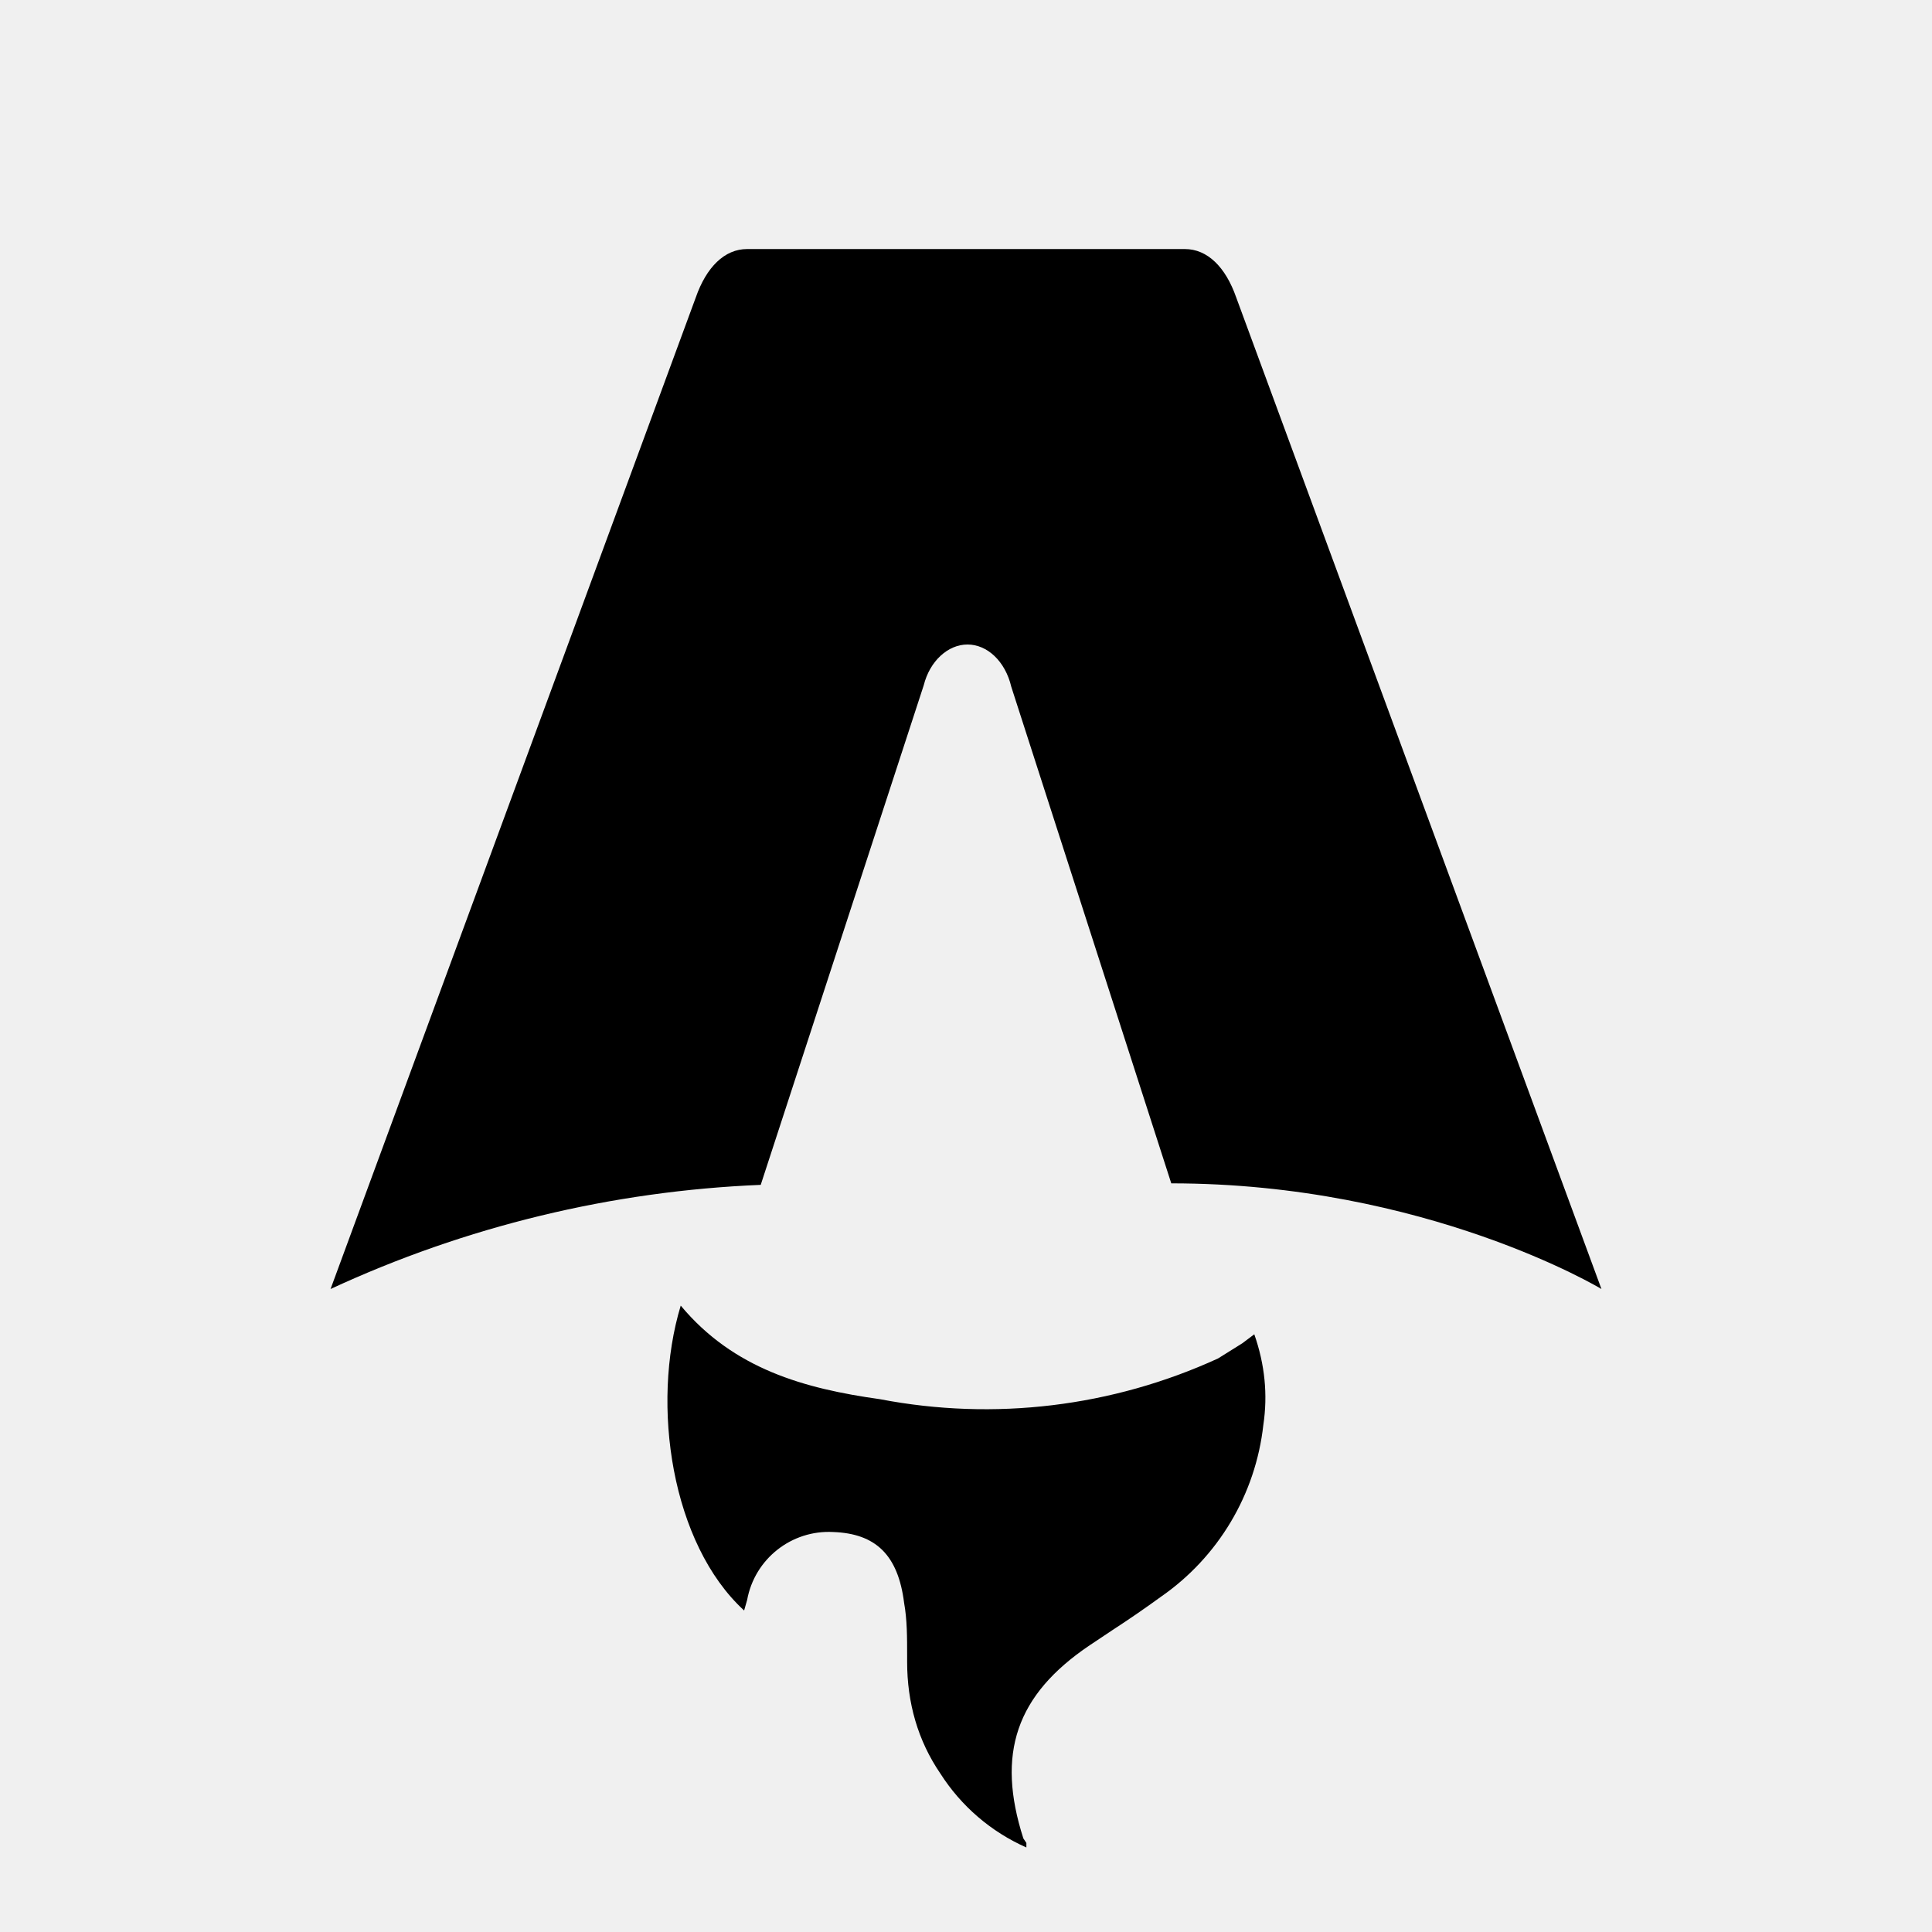
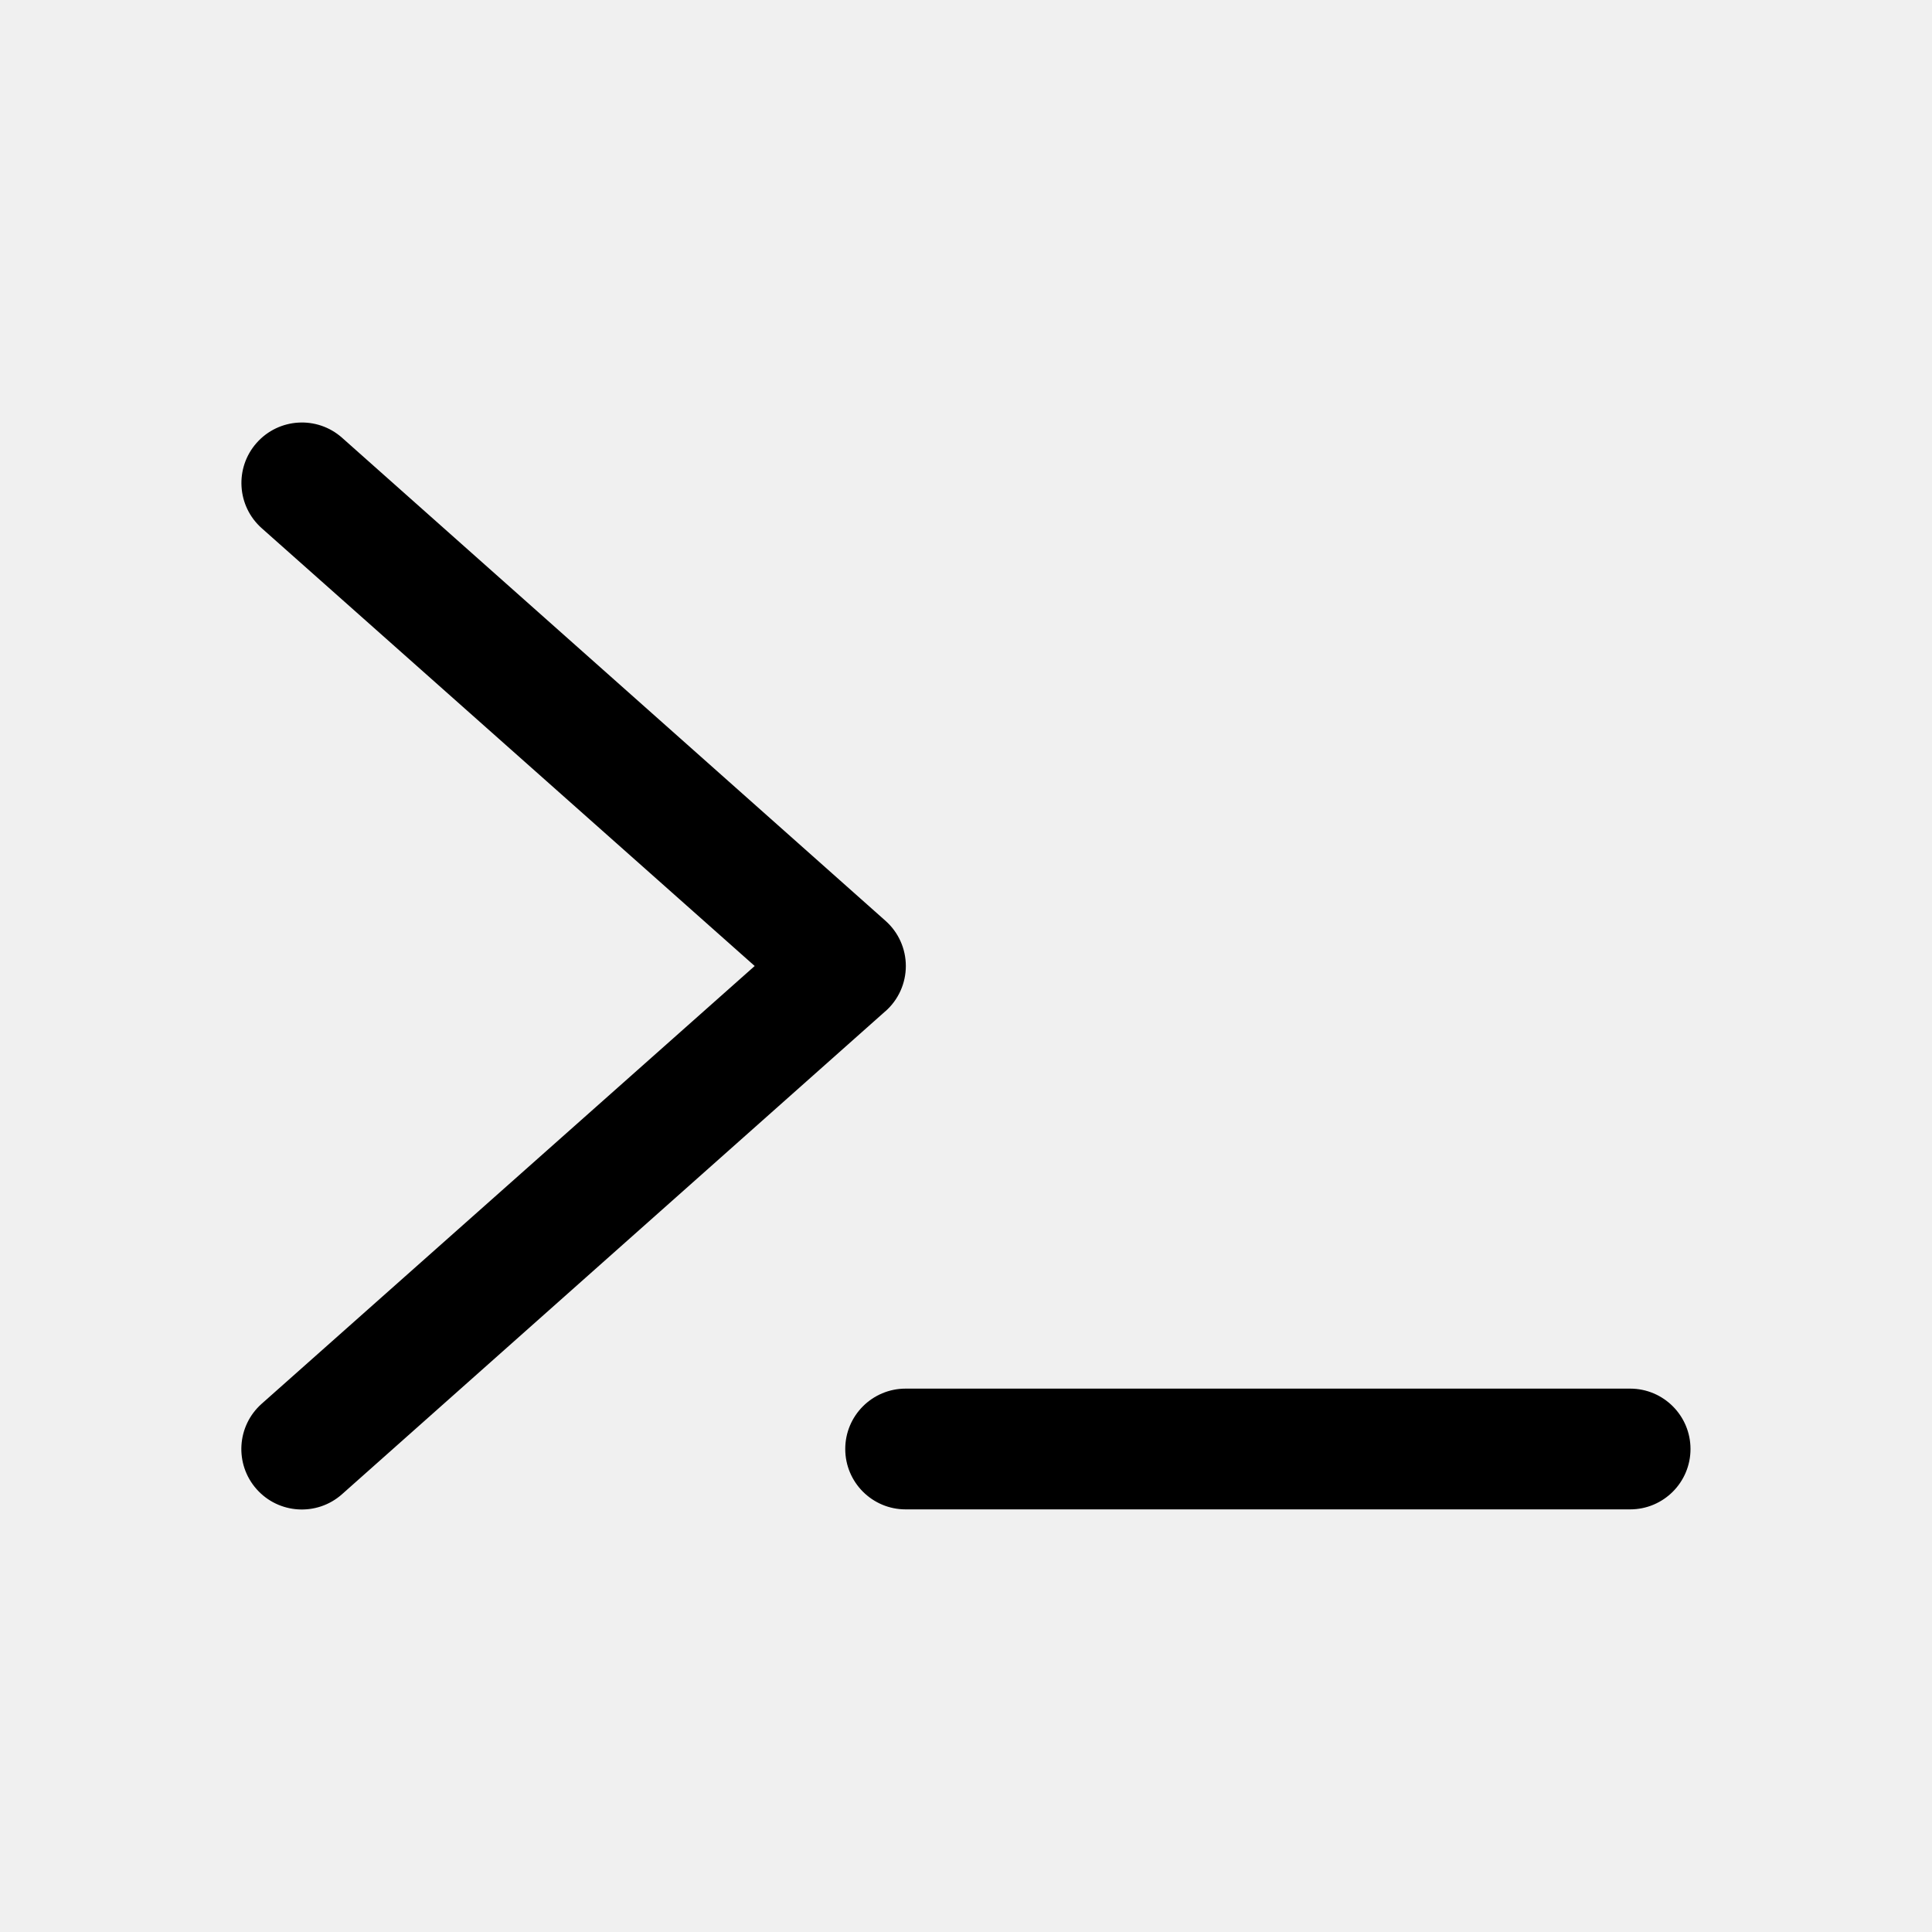
- <svg xmlns="http://www.w3.org/2000/svg" fill="none" viewBox="0 0 128 128">
-   <path d="M50.4 78.5a75.1 75.1 0 0 0-28.5 6.9l24.2-65.7c.7-2 1.9-3.2 3.4-3.2h29c1.5 0 2.7 1.2 3.4 3.2l24.2 65.7s-11.6-7-28.5-7L67 45.5c-.4-1.7-1.6-2.8-2.9-2.8-1.3 0-2.5 1.1-2.9 2.7L50.4 78.5Zm-1.1 28.2Zm-4.2-20.2c-2 6.6-.6 15.8 4.2 20.2a17.5 17.5 0 0 1 .2-.7 5.5 5.5 0 0 1 5.7-4.5c2.8.1 4.3 1.5 4.7 4.7.2 1.1.2 2.3.2 3.5v.4c0 2.7.7 5.2 2.2 7.4a13 13 0 0 0 5.7 4.9v-.3l-.2-.3c-1.8-5.6-.5-9.5 4.4-12.8l1.5-1a73 73 0 0 0 3.2-2.2 16 16 0 0 0 6.8-11.4c.3-2 .1-4-.6-6l-.8.6-1.6 1a37 37 0 0 1-22.4 2.7c-5-.7-9.7-2-13.2-6.2Z" />
+ <svg xmlns="http://www.w3.org/2000/svg" viewBox="0 0 256 256">
+   <path d="M117.31,134l-72,64a8,8,0,1,1-10.63-12L100,128,34.69,70A8,8,0,1,1,45.32,58l72,64a8,8,0,0,1,0,12ZM216,184H120a8,8,0,0,0,0,16h96a8,8,0,0,0,0-16Z" />
  <style>
        path { fill: #000; }
        @media (prefers-color-scheme: dark) {
            path { fill: #FFF; }
        }
    </style>
</svg>
